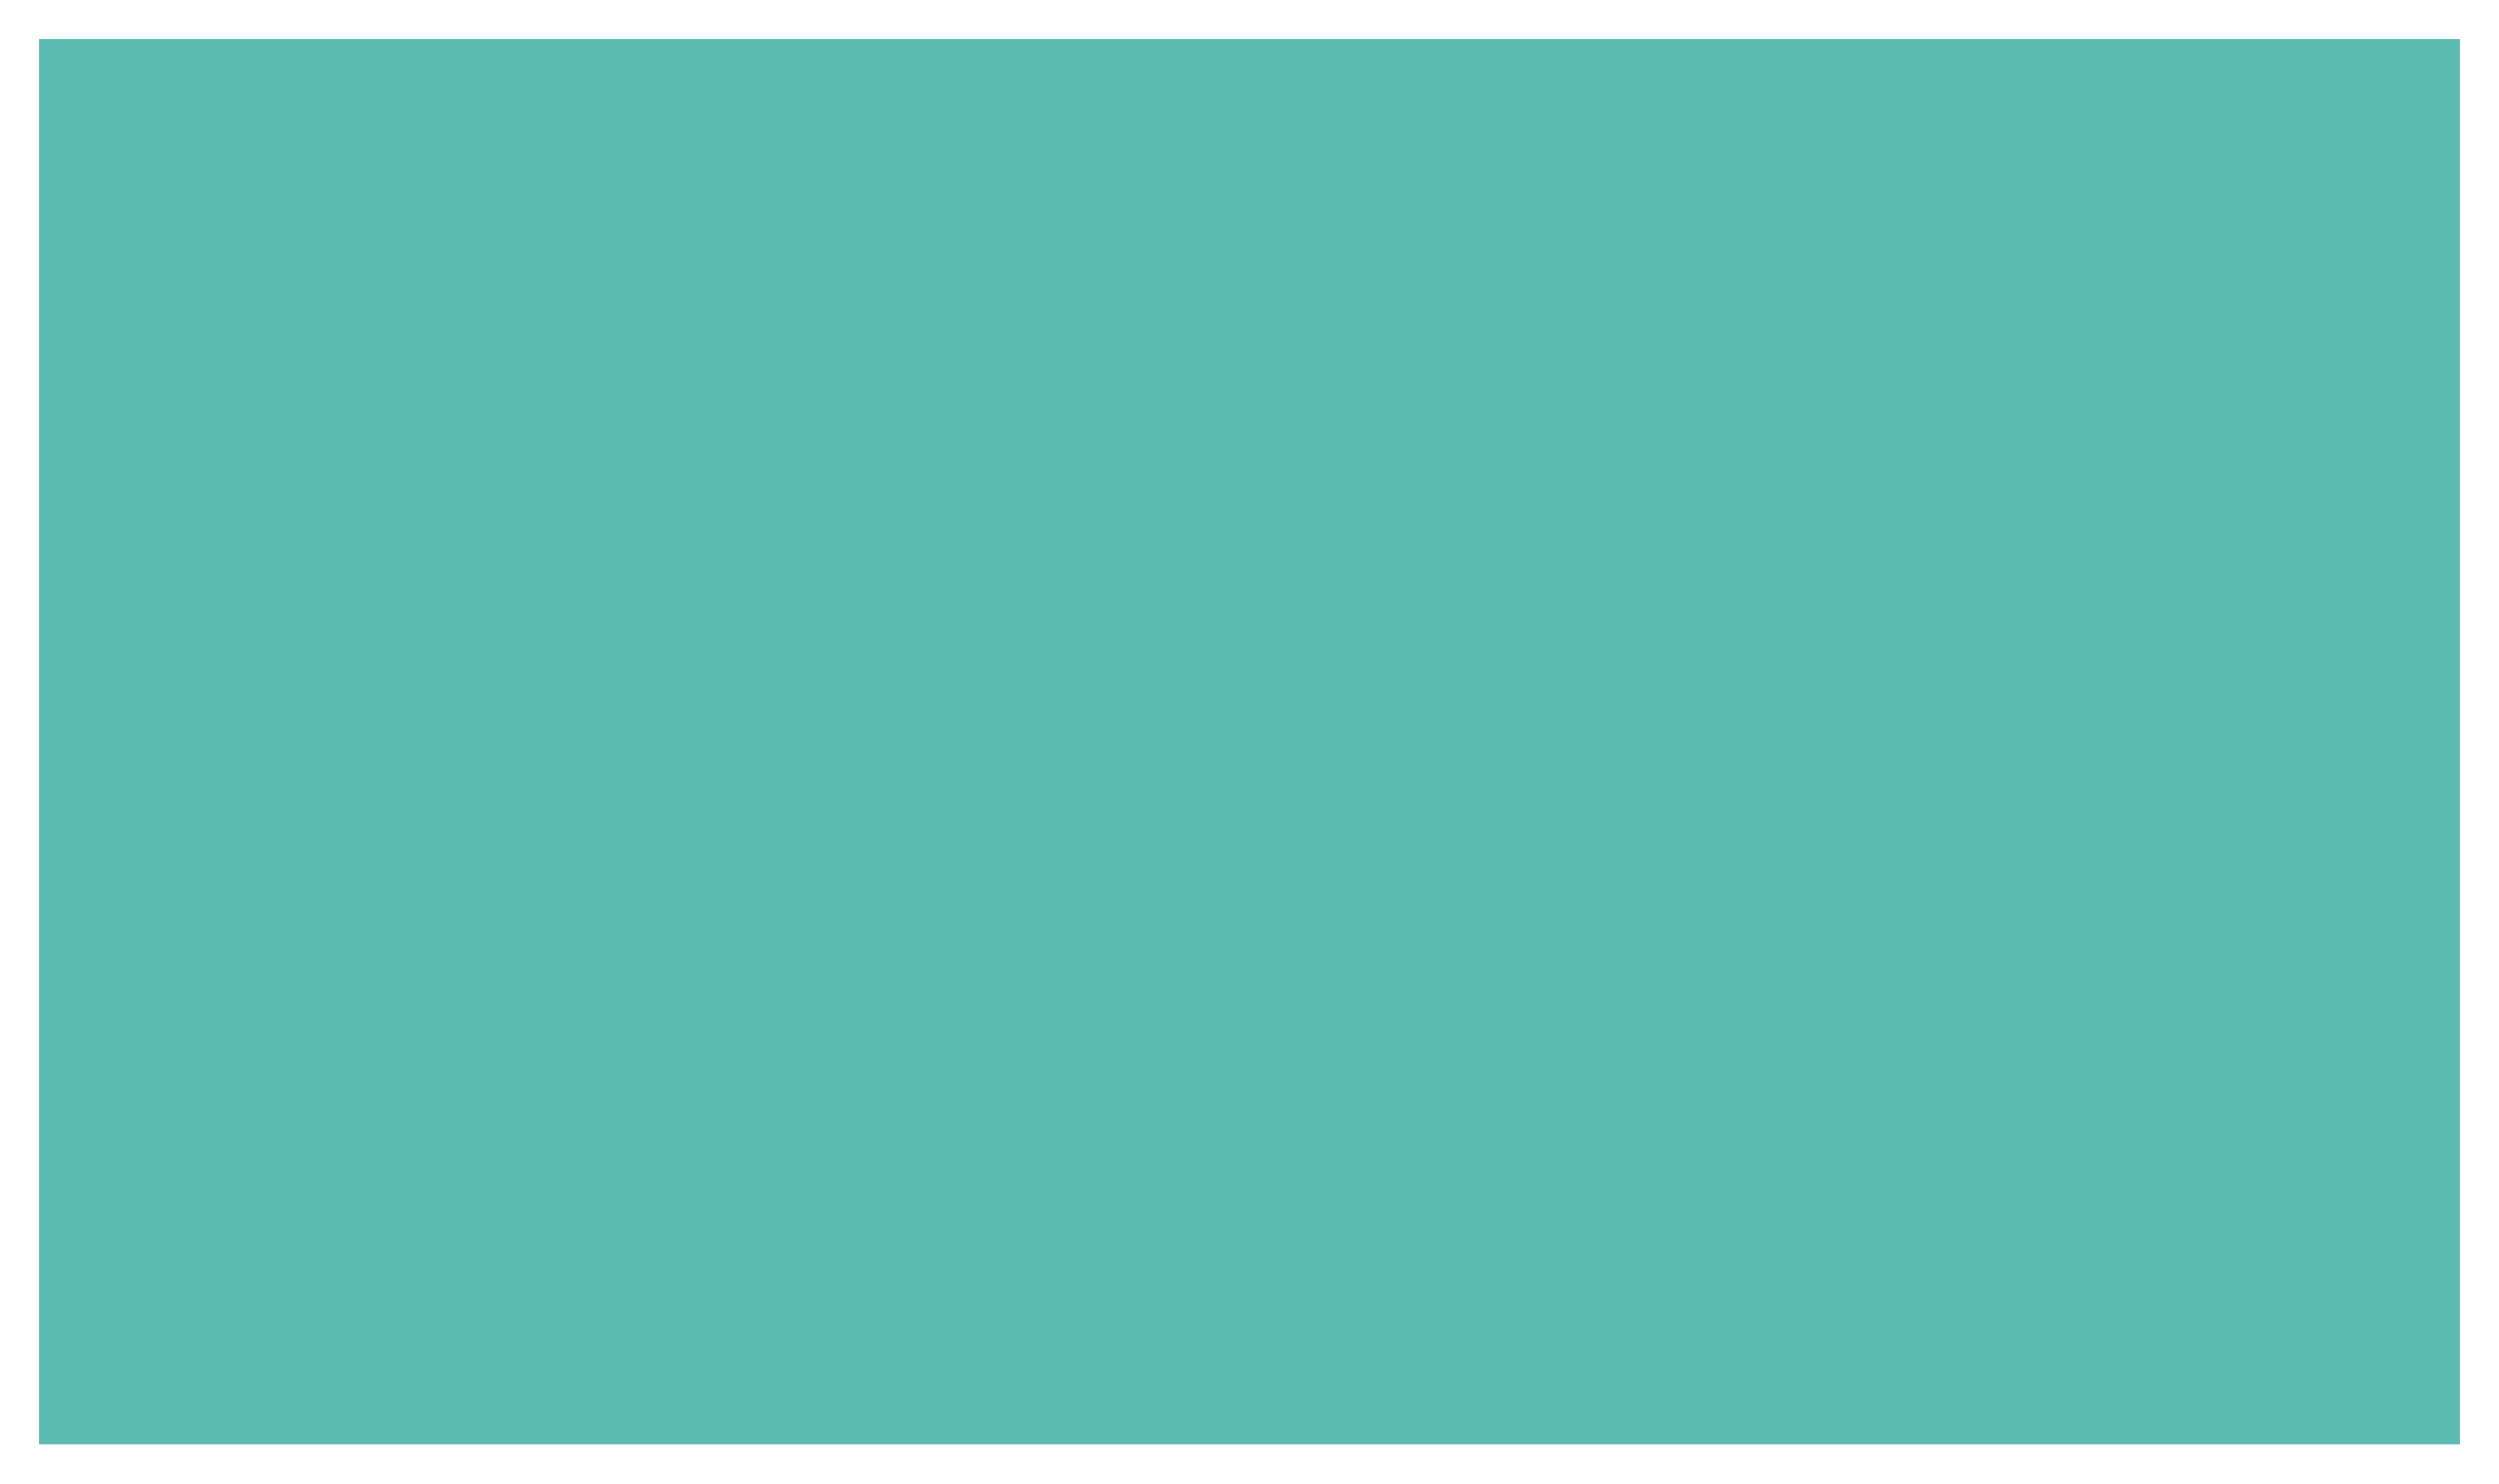
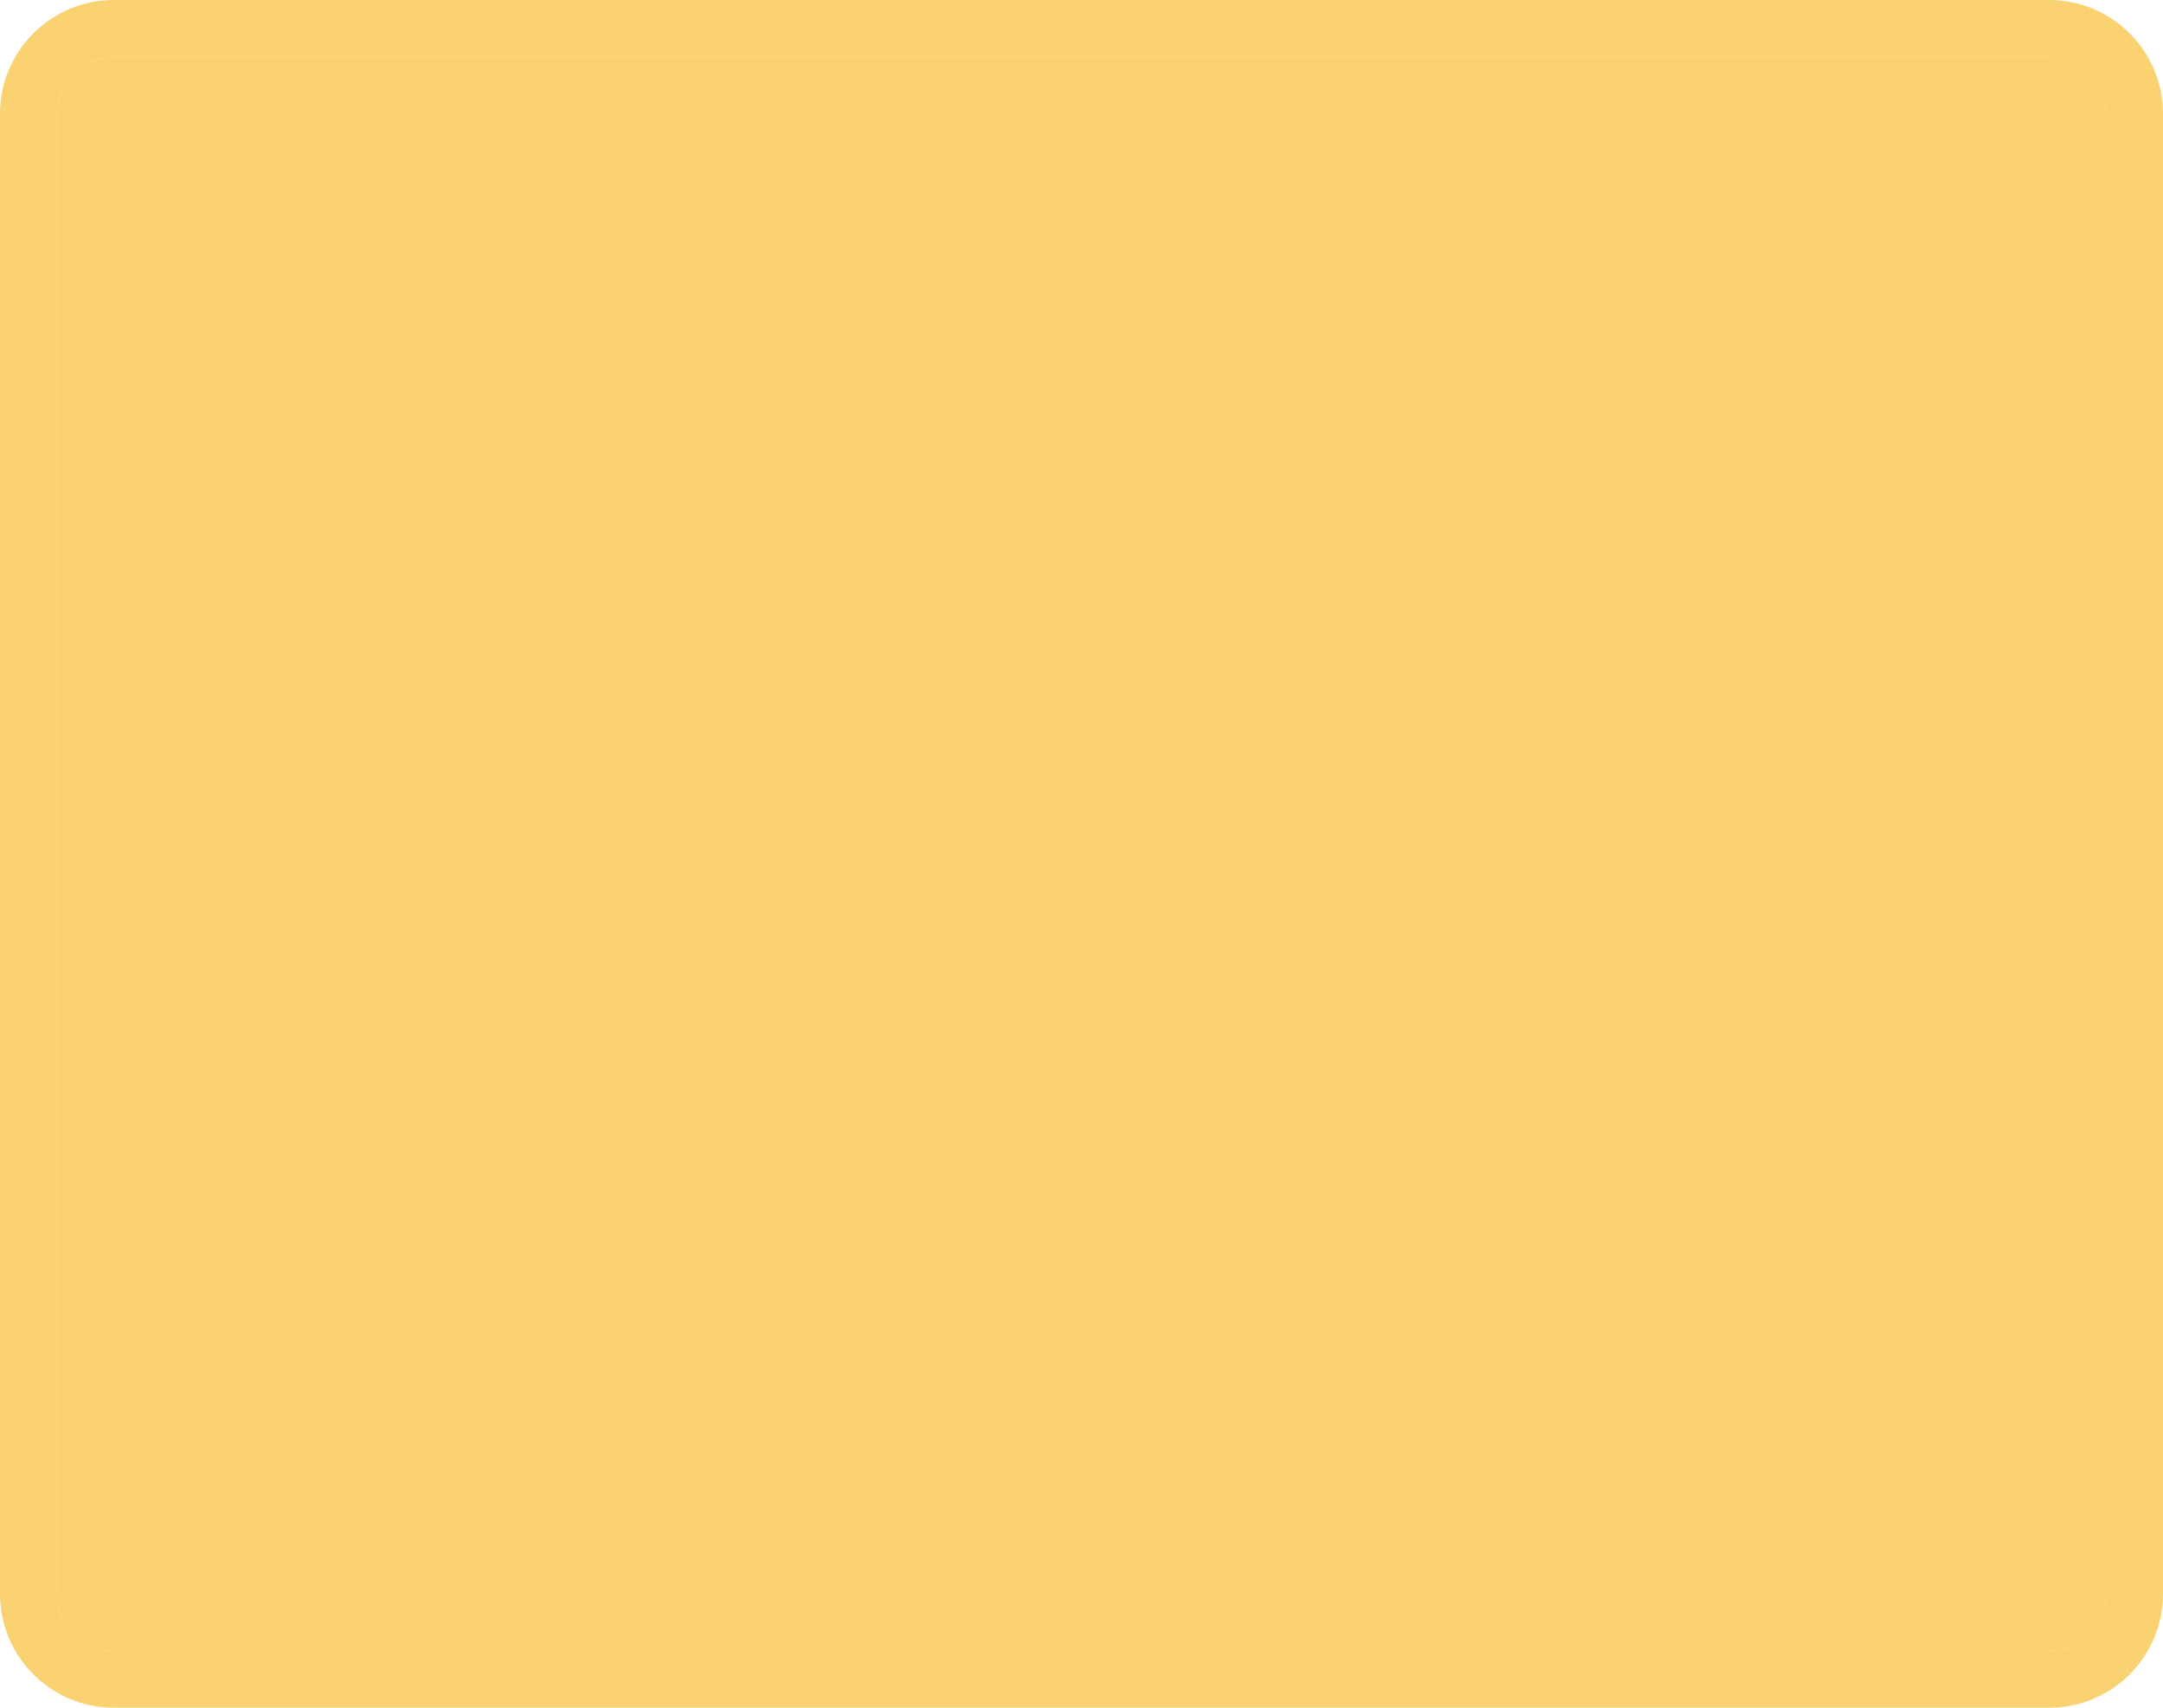
- <svg xmlns="http://www.w3.org/2000/svg" version="1.1" width="64px" height="38px">
-   <g transform="matrix(1 0 0 1 -95 -401 )">
-     <path d="M 96 402  L 158 402  L 158 438  L 96 438  L 96 402  Z " fill-rule="nonzero" fill="#33ab9f" stroke="none" fill-opacity="0.8" />
+ <svg xmlns="http://www.w3.org/2000/svg" version="1.1" width="38px" height="30px">
+   <g transform="matrix(1 0 0 1 -127 -361 )">
+     <path d="M 128 363  A 1 1 0 0 1 129 362 L 163 362  A 1 1 0 0 1 164 363 L 164 389  A 1 1 0 0 1 163 390 L 129 390  A 1 1 0 0 1 128 389 L 128 363  Z " fill-rule="nonzero" fill="#f8c64f" stroke="none" fill-opacity="0.8" />
+     <path d="M 127.5 363  A 1.5 1.5 0 0 1 129 361.5 L 163 361.5  A 1.5 1.5 0 0 1 164.5 363 L 164.5 389  A 1.5 1.5 0 0 1 163 390.5 L 129 390.5  A 1.5 1.5 0 0 1 127.5 389 L 127.5 363  Z " stroke-width="1" stroke="#f8c64f" fill="none" stroke-opacity="0.8" />
  </g>
</svg>
